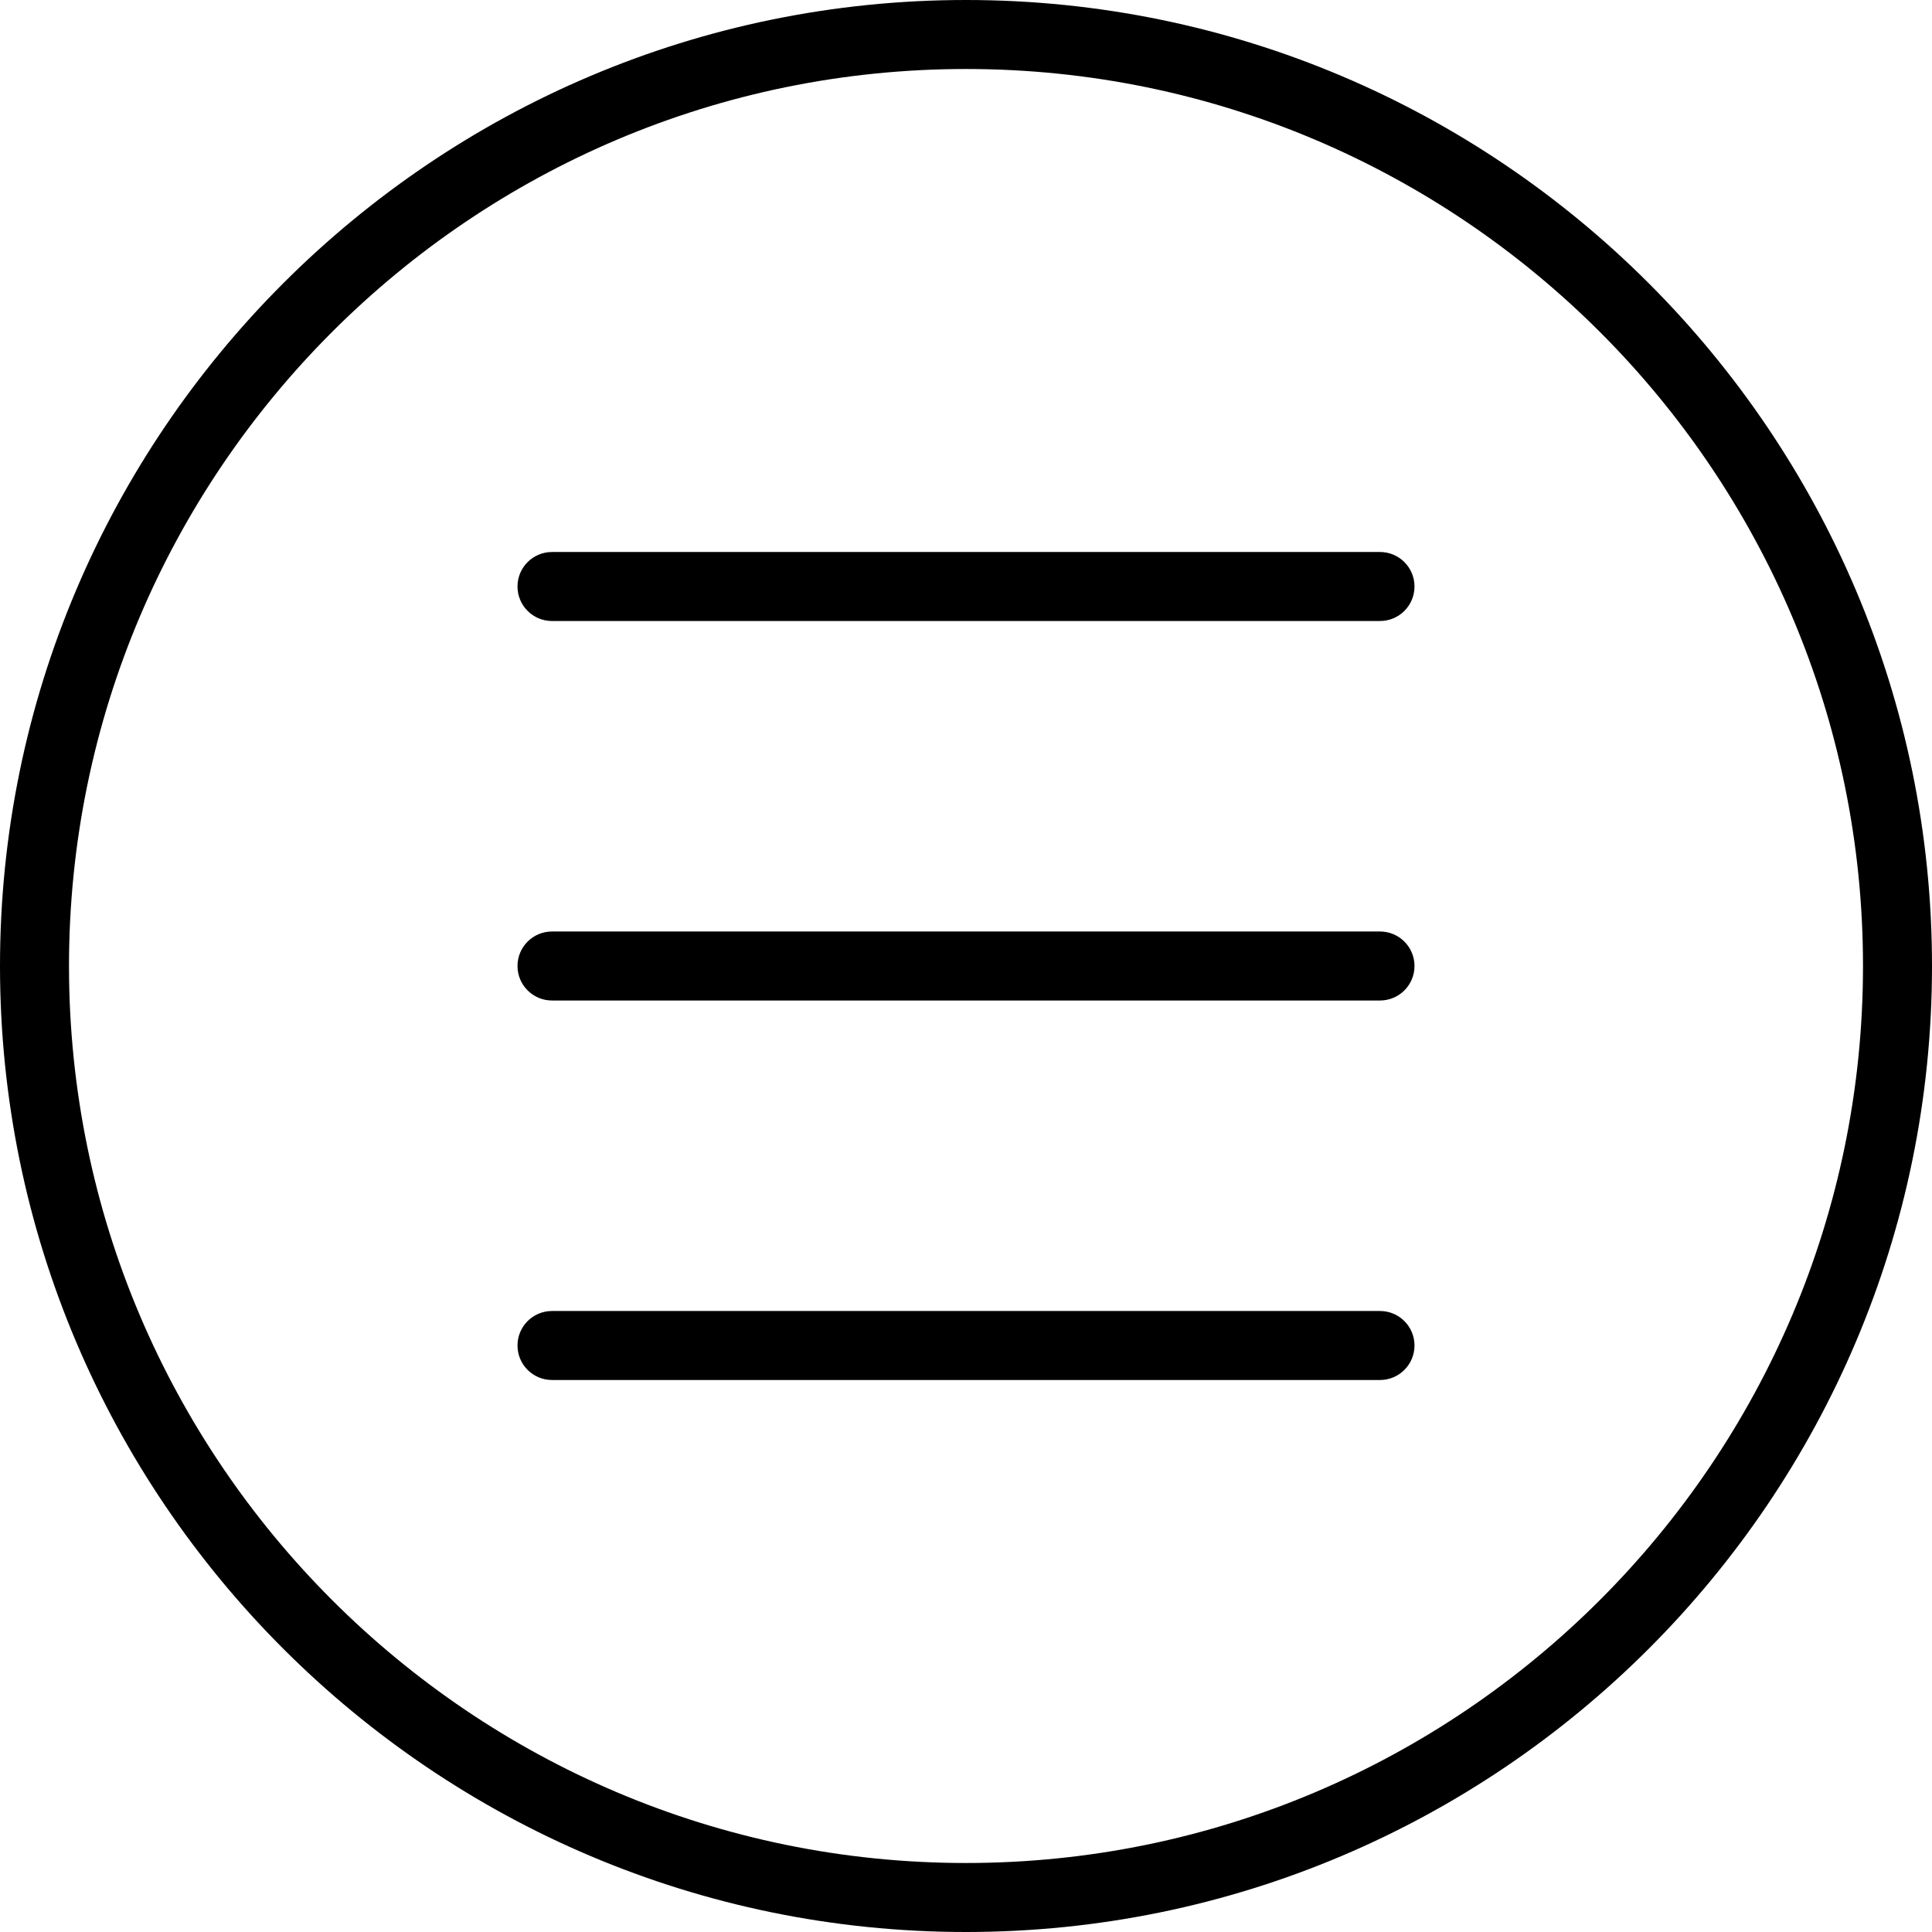
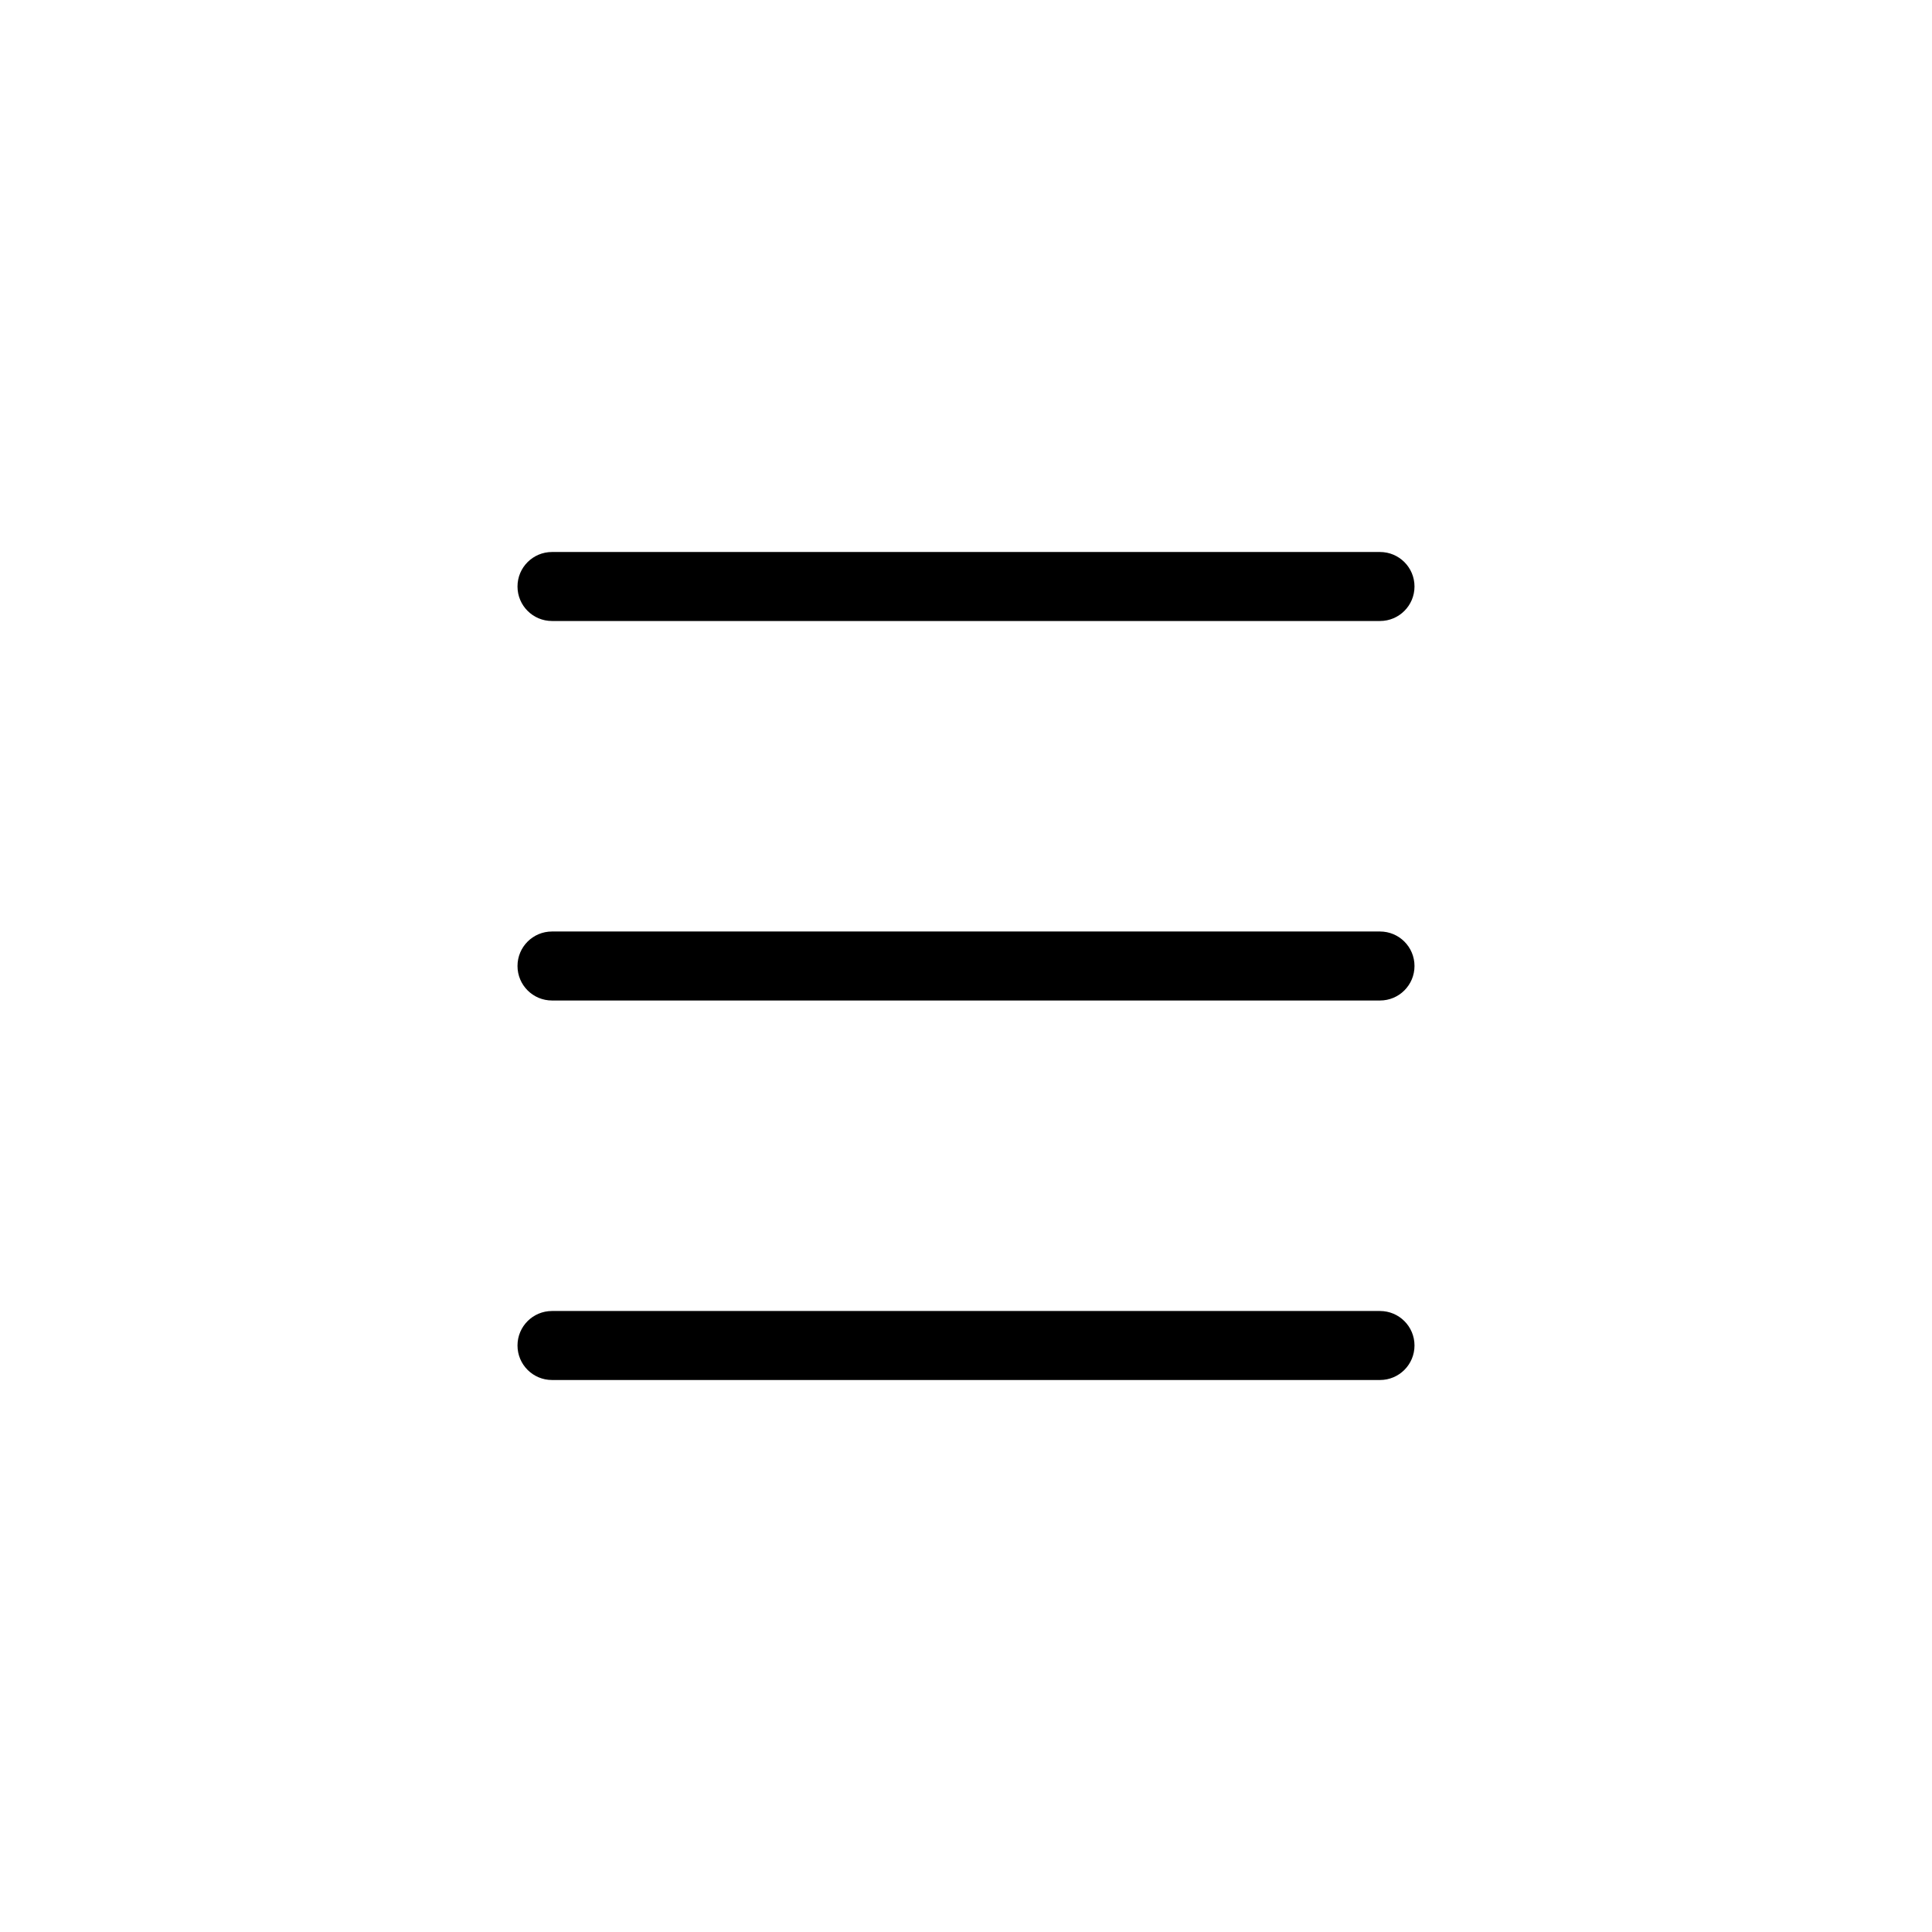
<svg xmlns="http://www.w3.org/2000/svg" version="1.1" id="icon-menu" x="0px" y="0px" viewBox="0 0 56 56" style="enable-background:new 0 0 56 56;" xml:space="preserve">
  <g>
-     <path d="M28,0C12.561,0,0,12.561,0,28s12.561,28,28,28s28-12.561,28-28S43.439,0,28,0z M28,54C13.663,54,2,42.336,2,28   S13.663,2,28,2s26,11.664,26,26S42.337,54,28,54z" />
    <path d="M40,16H16c-0.553,0-1,0.448-1,1s0.447,1,1,1h24c0.553,0,1-0.448,1-1S40.553,16,40,16z" />
    <path d="M40,27H16c-0.553,0-1,0.448-1,1s0.447,1,1,1h24c0.553,0,1-0.448,1-1S40.553,27,40,27z" />
    <path d="M40,38H16c-0.553,0-1,0.448-1,1s0.447,1,1,1h24c0.553,0,1-0.448,1-1S40.553,38,40,38z" />
  </g>
</svg>
